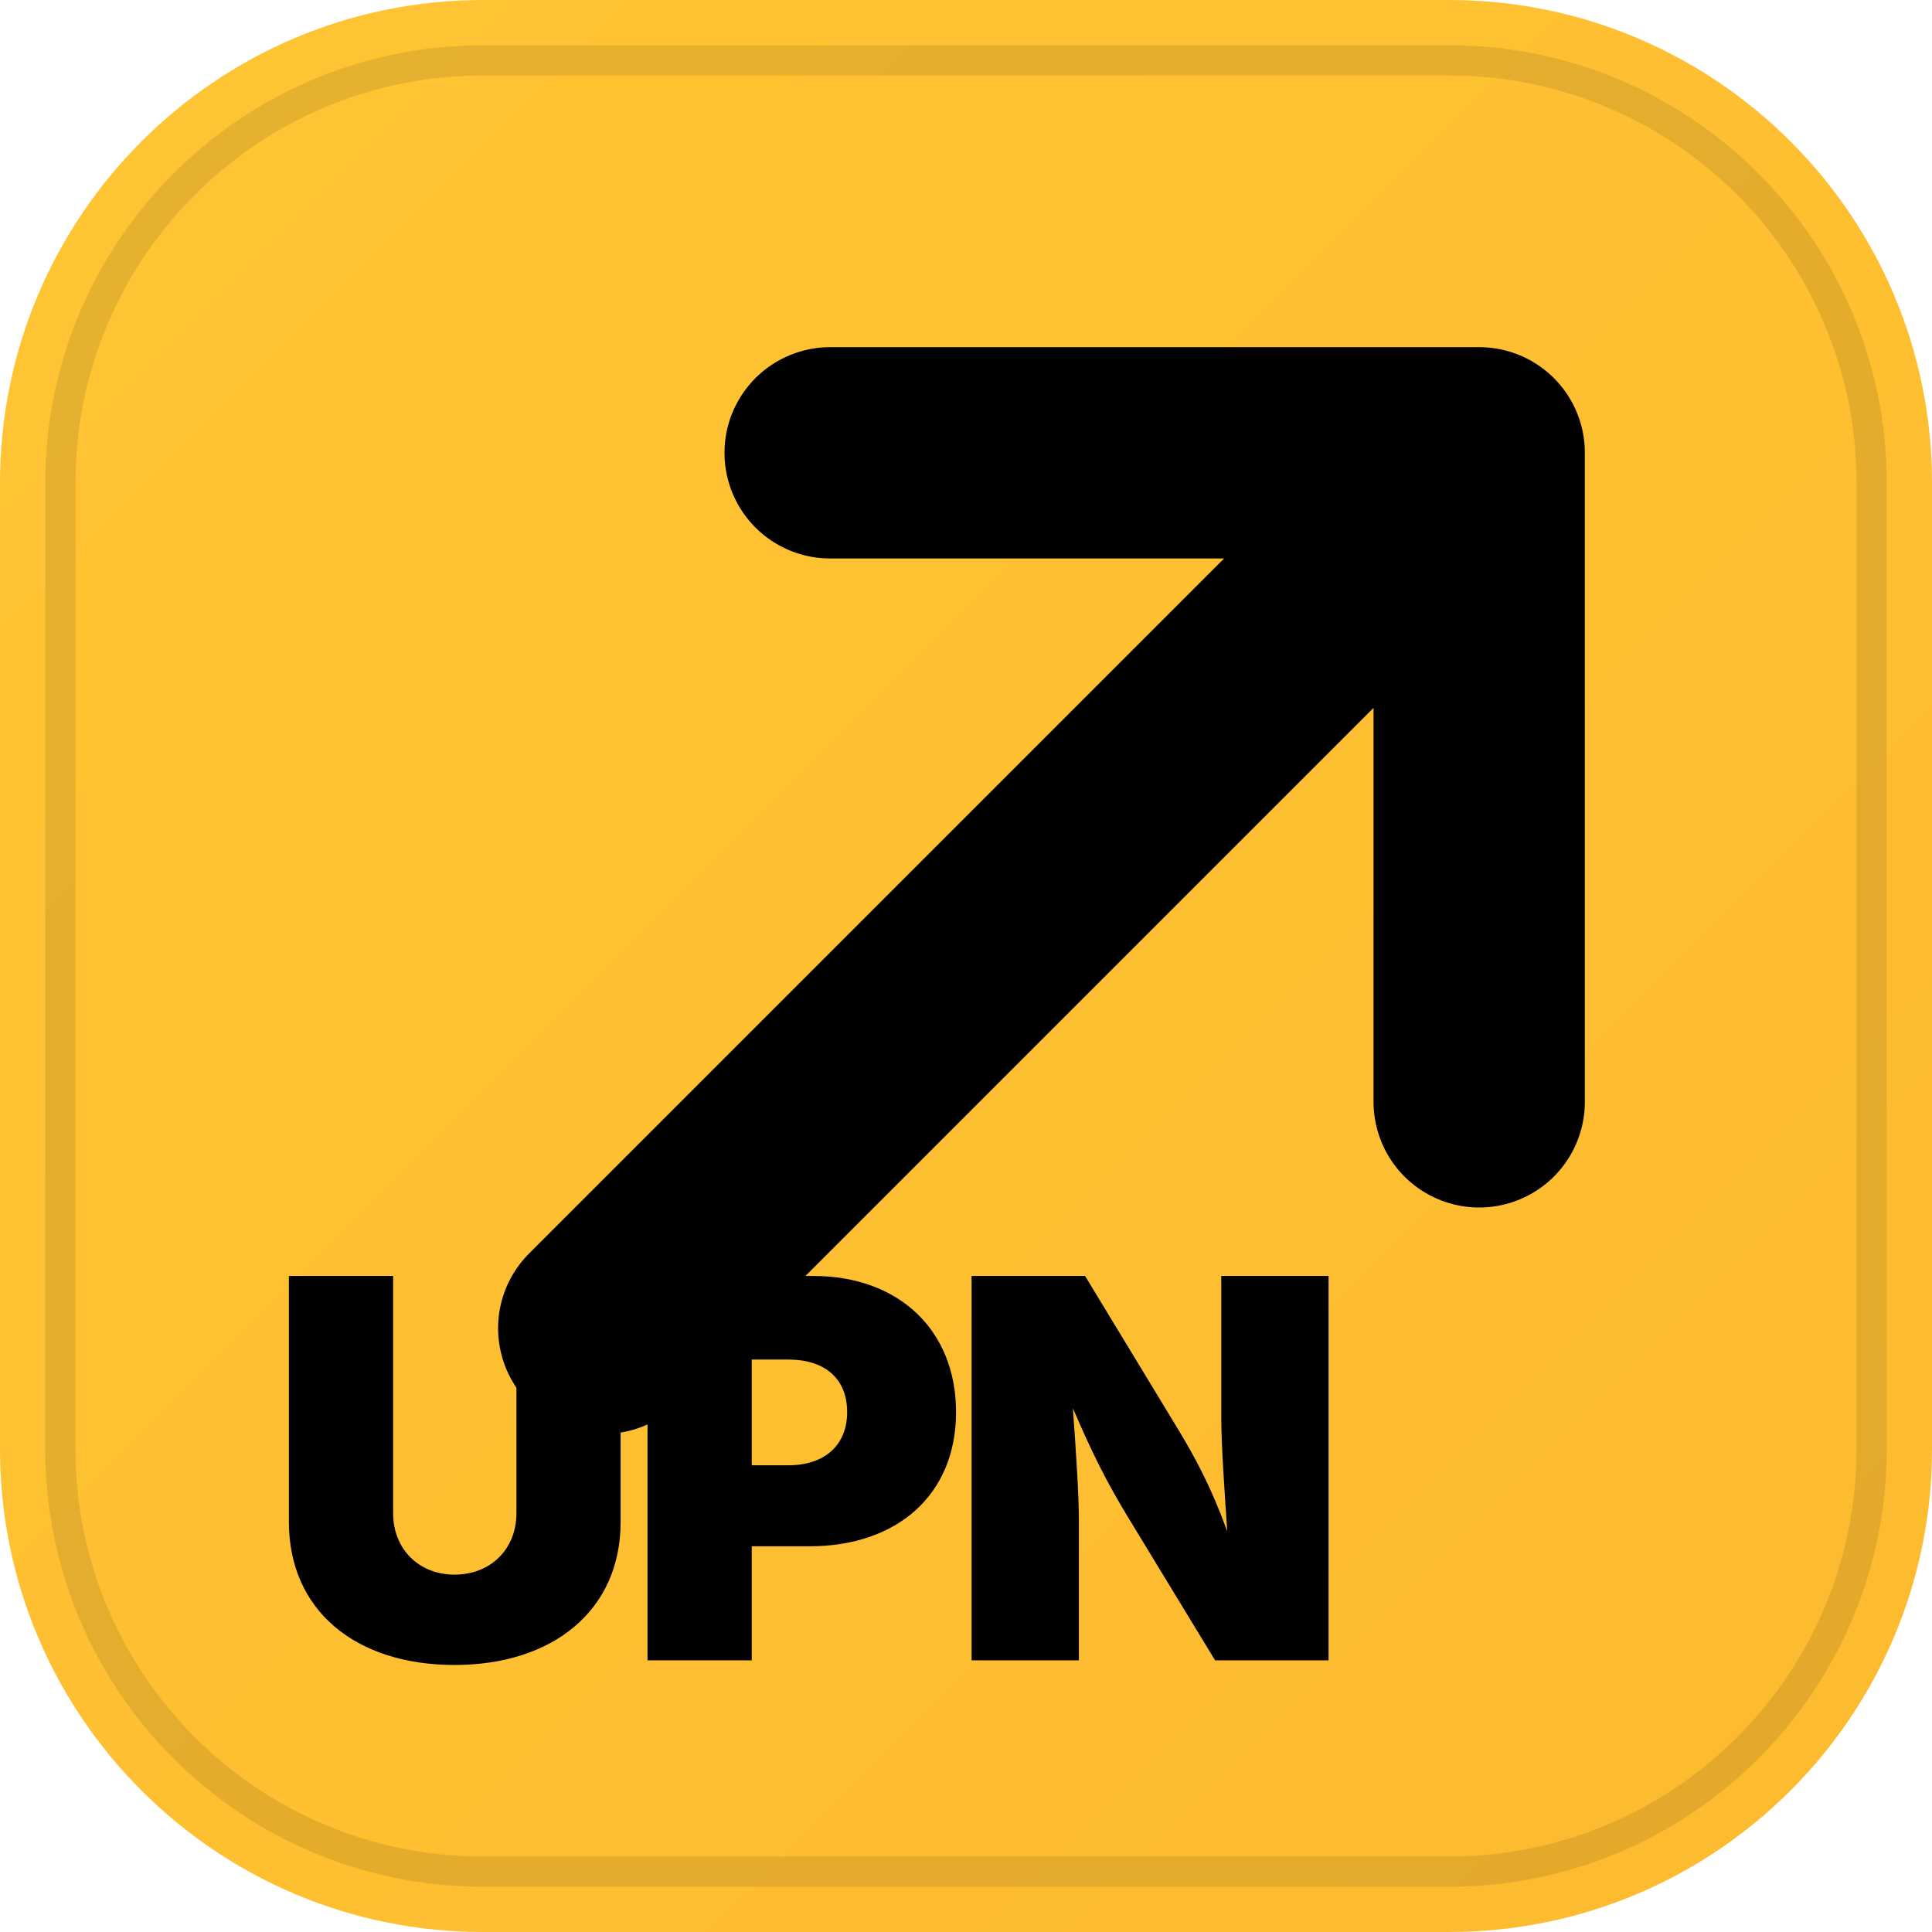
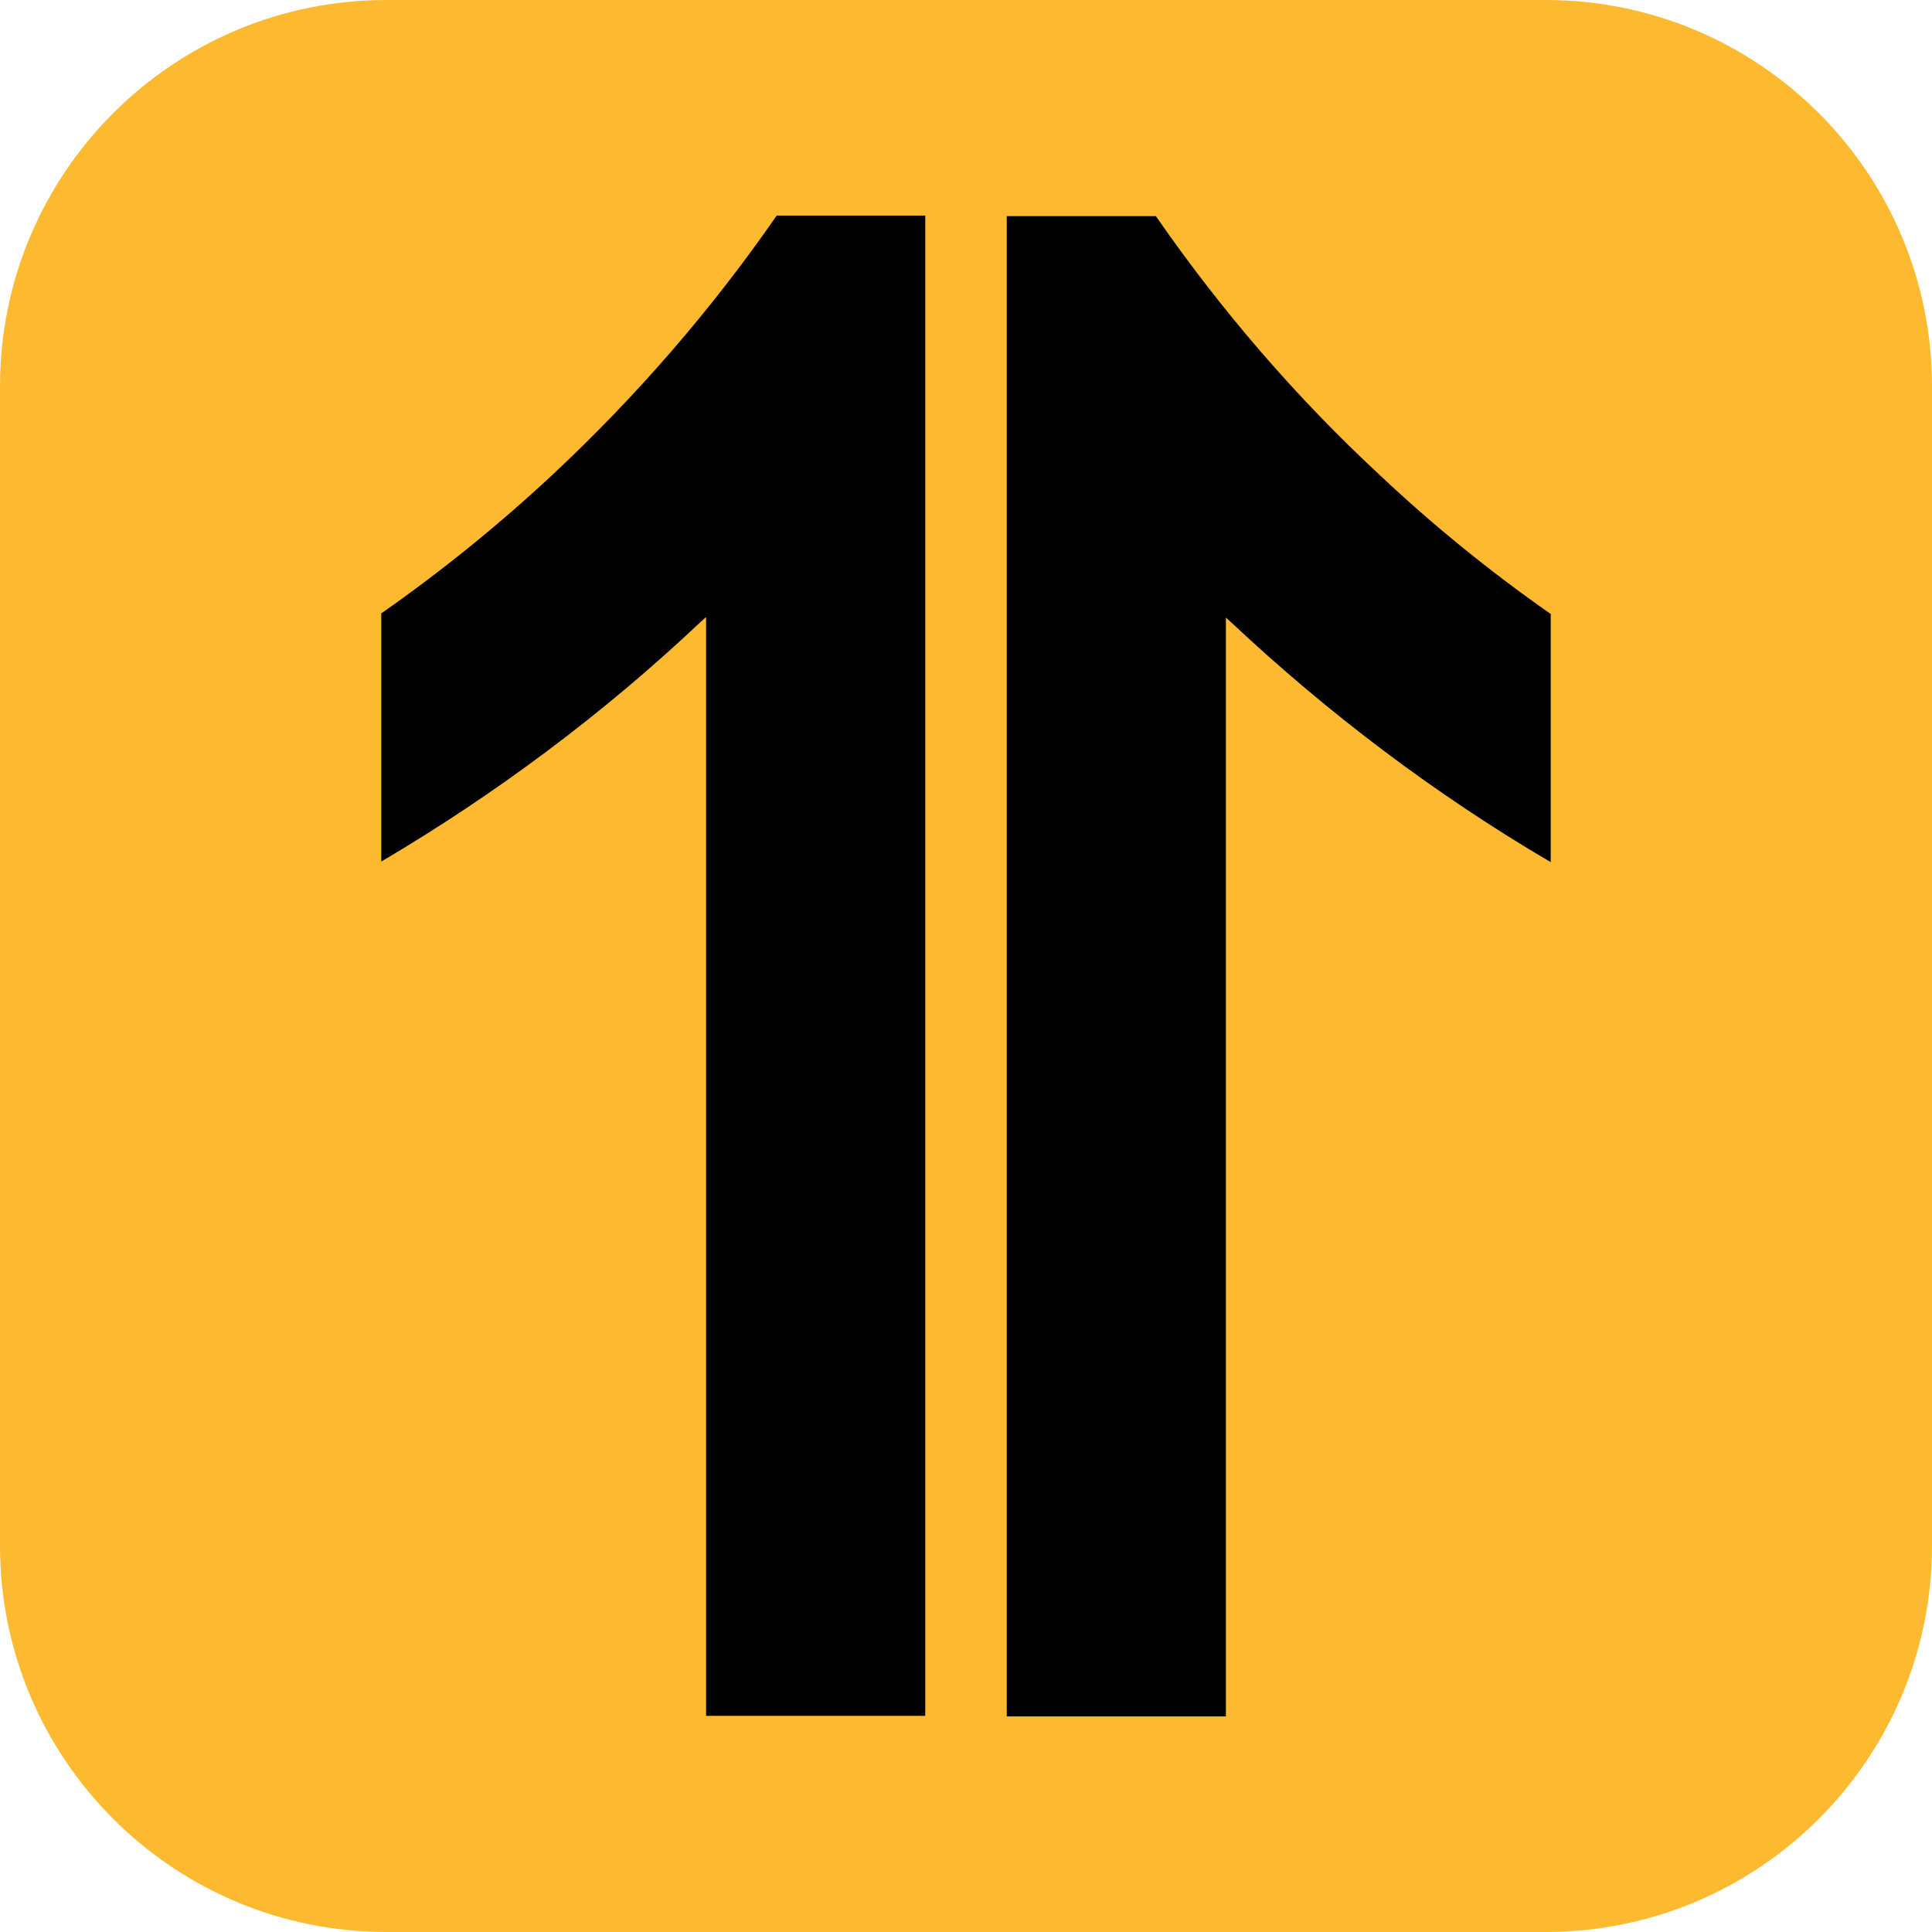
- <svg xmlns="http://www.w3.org/2000/svg" viewBox="0 0 512 512">
-   <defs>
-     <linearGradient id="upnLucuma" x1="0%" y1="0%" x2="100%" y2="100%">
-       <stop offset="0%" stop-color="#FFC533" />
-       <stop offset="100%" stop-color="#FDBA30" />
-     </linearGradient>
-   </defs>
-   <rect width="512" height="512" rx="128" fill="url(#upnLucuma)" />
-   <rect x="16" y="16" width="480" height="480" rx="112" fill="none" stroke="#000000" stroke-width="8" stroke-opacity="0.1" />
-   <path d="M220 120 L392 120 L392 292 M392 120 L160 352" stroke="#000000" stroke-width="56" stroke-linecap="round" stroke-linejoin="round" fill="none" />
-   <text x="70" y="440" font-family="system-ui, -apple-system, 'Space Grotesk', sans-serif" font-weight="900" font-size="140" letter-spacing="-6" fill="#000000">UPN</text>
+ <svg xmlns="http://www.w3.org/2000/svg" width="320" height="320" viewBox="0 0 320 320" fill="none">
+   <rect width="320" height="320" rx="64" fill="#FDBA30" />
+   <g transform="translate(-124.05, -26.6)">
+     <path d="M277.3 62.4V310.8H241V128.8L240 129.7C224 144.8 206.2 158.1 187.2 169.3V128.2C197.2 121.2 206.7 113.5 215.6 105.2C229.4 92.3 241.9 77.9 252.7 62.3H277.3V62.4Z" fill="black" />
+     <path d="M380.9 128.3V169.4C361.8 158.2 344.1 144.8 328.1 129.8L327.1 128.9V310.9H290.8V62.4H315.5C326.3 78 338.7 92.4 352.6 105.3C361.4 113.6 370.9 121.3 380.9 128.3Z" fill="black" />
+   </g>
</svg>
